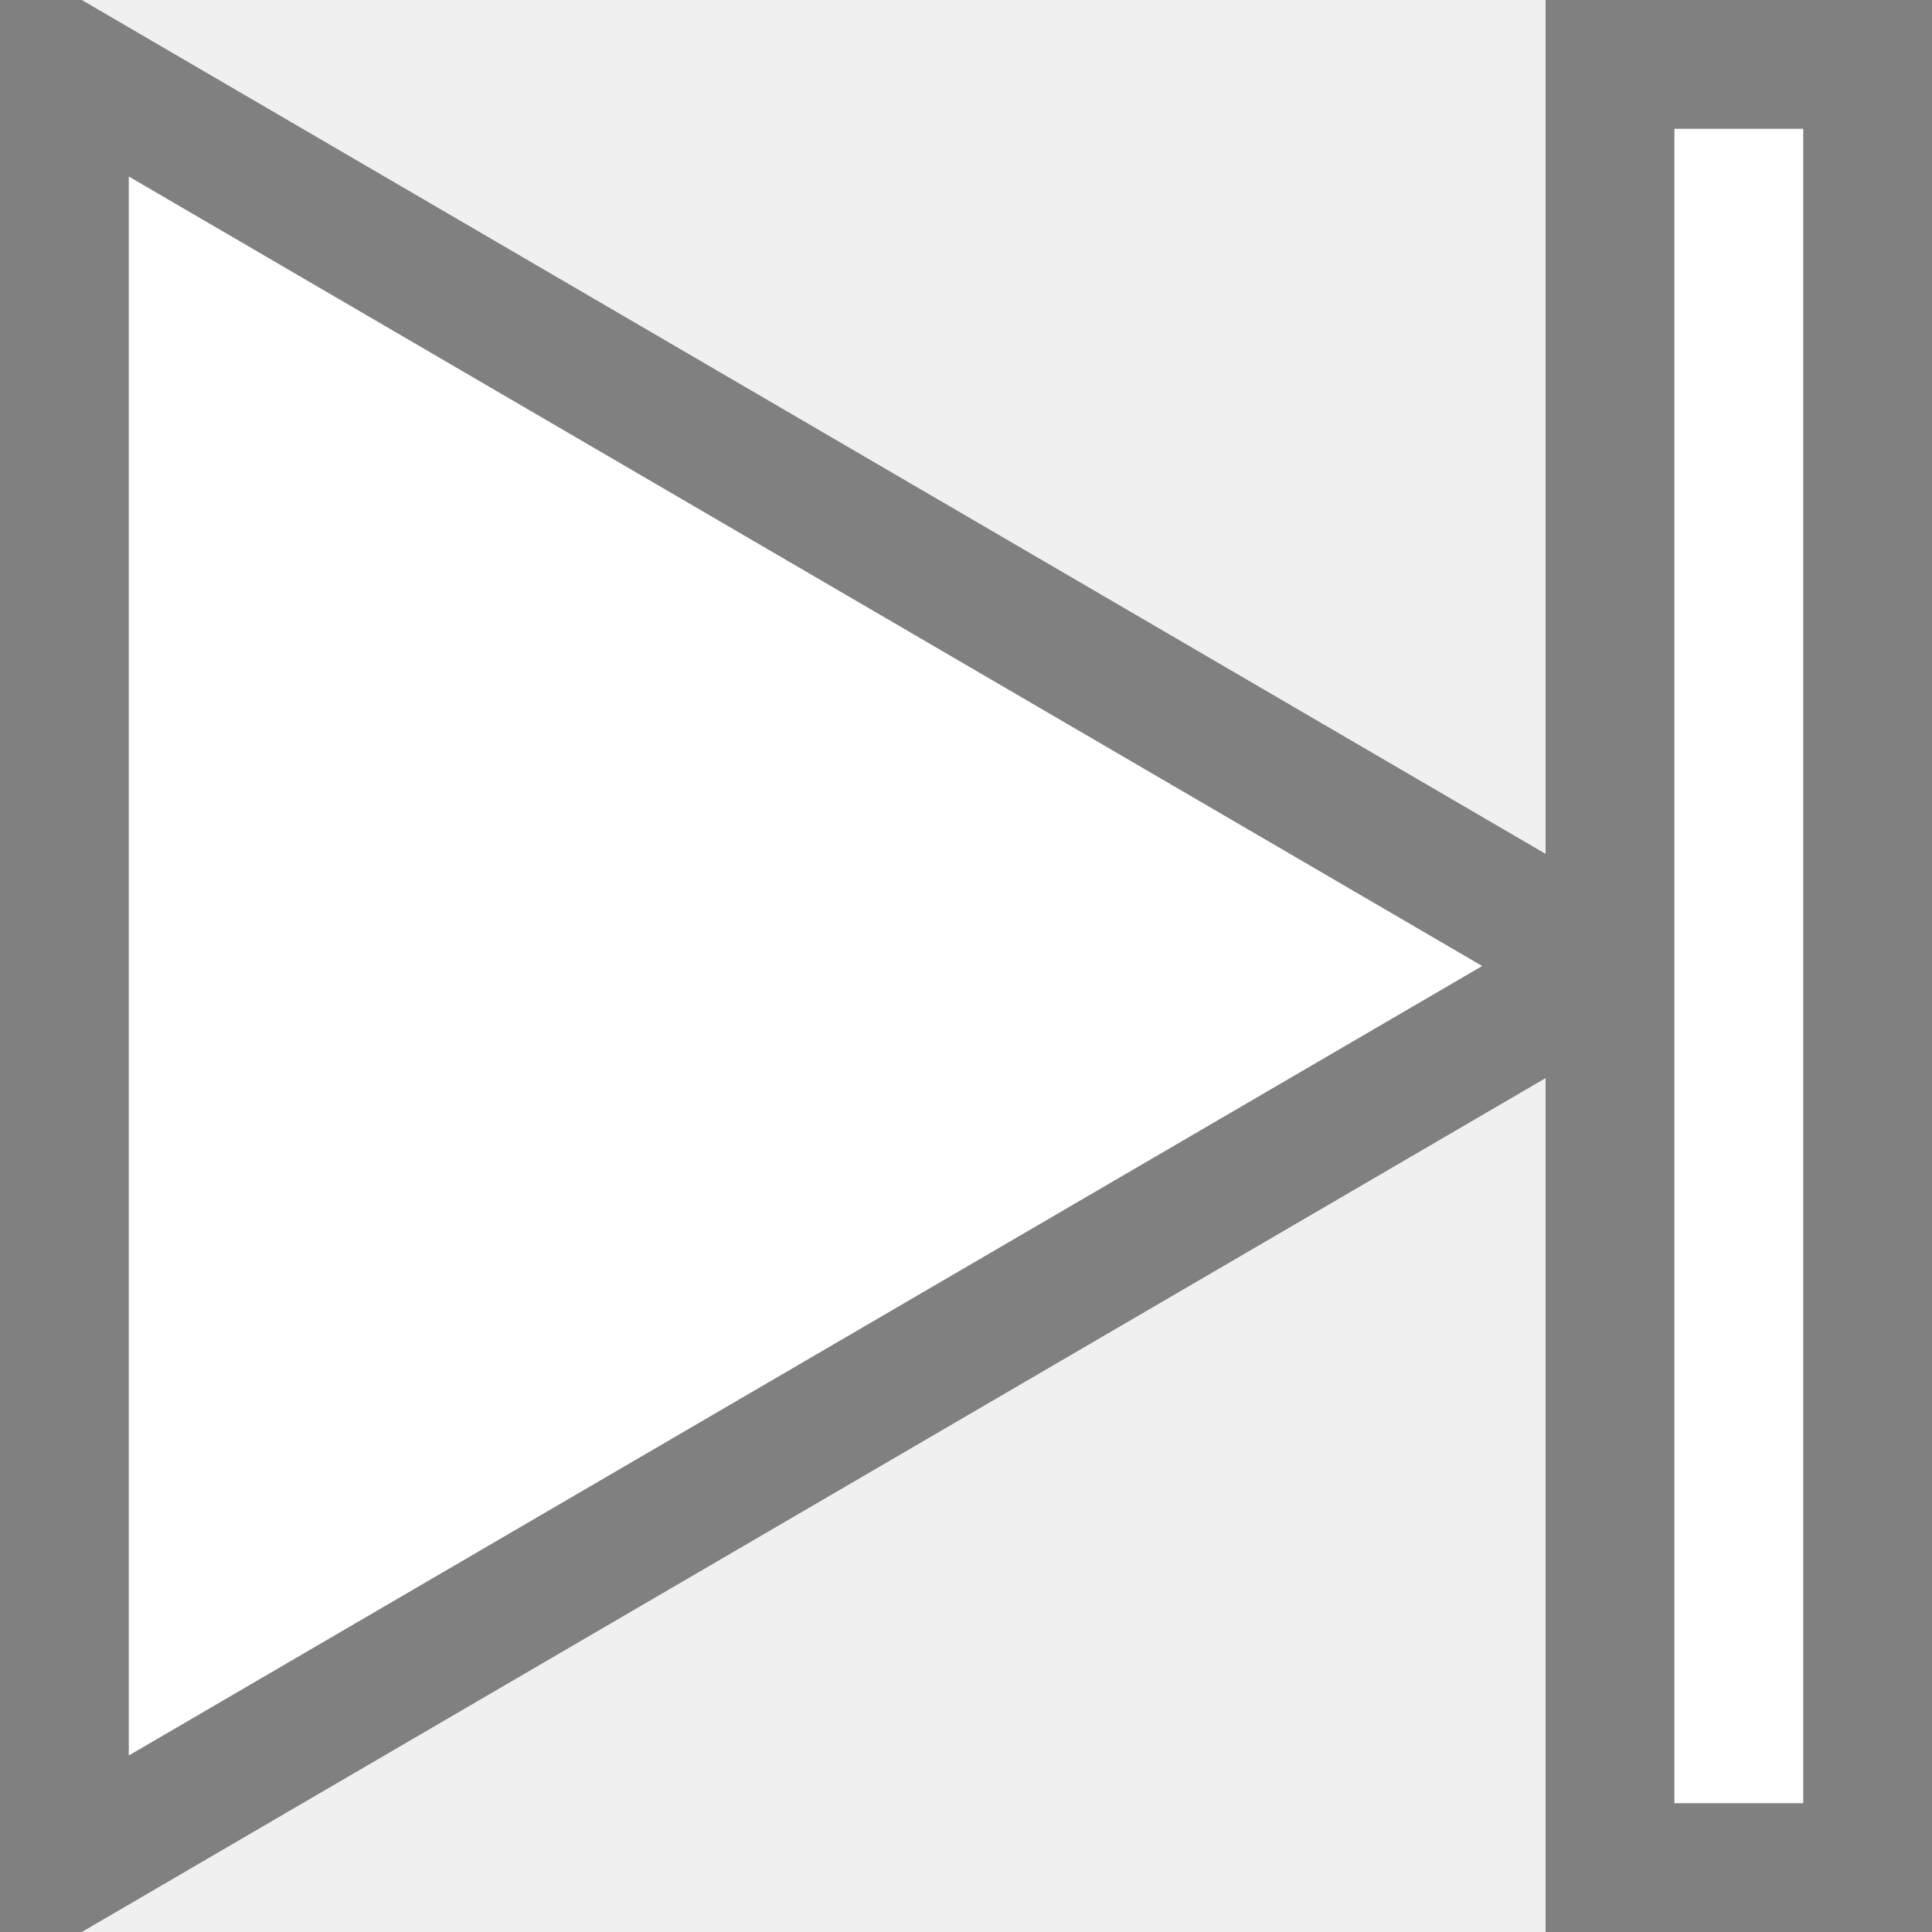
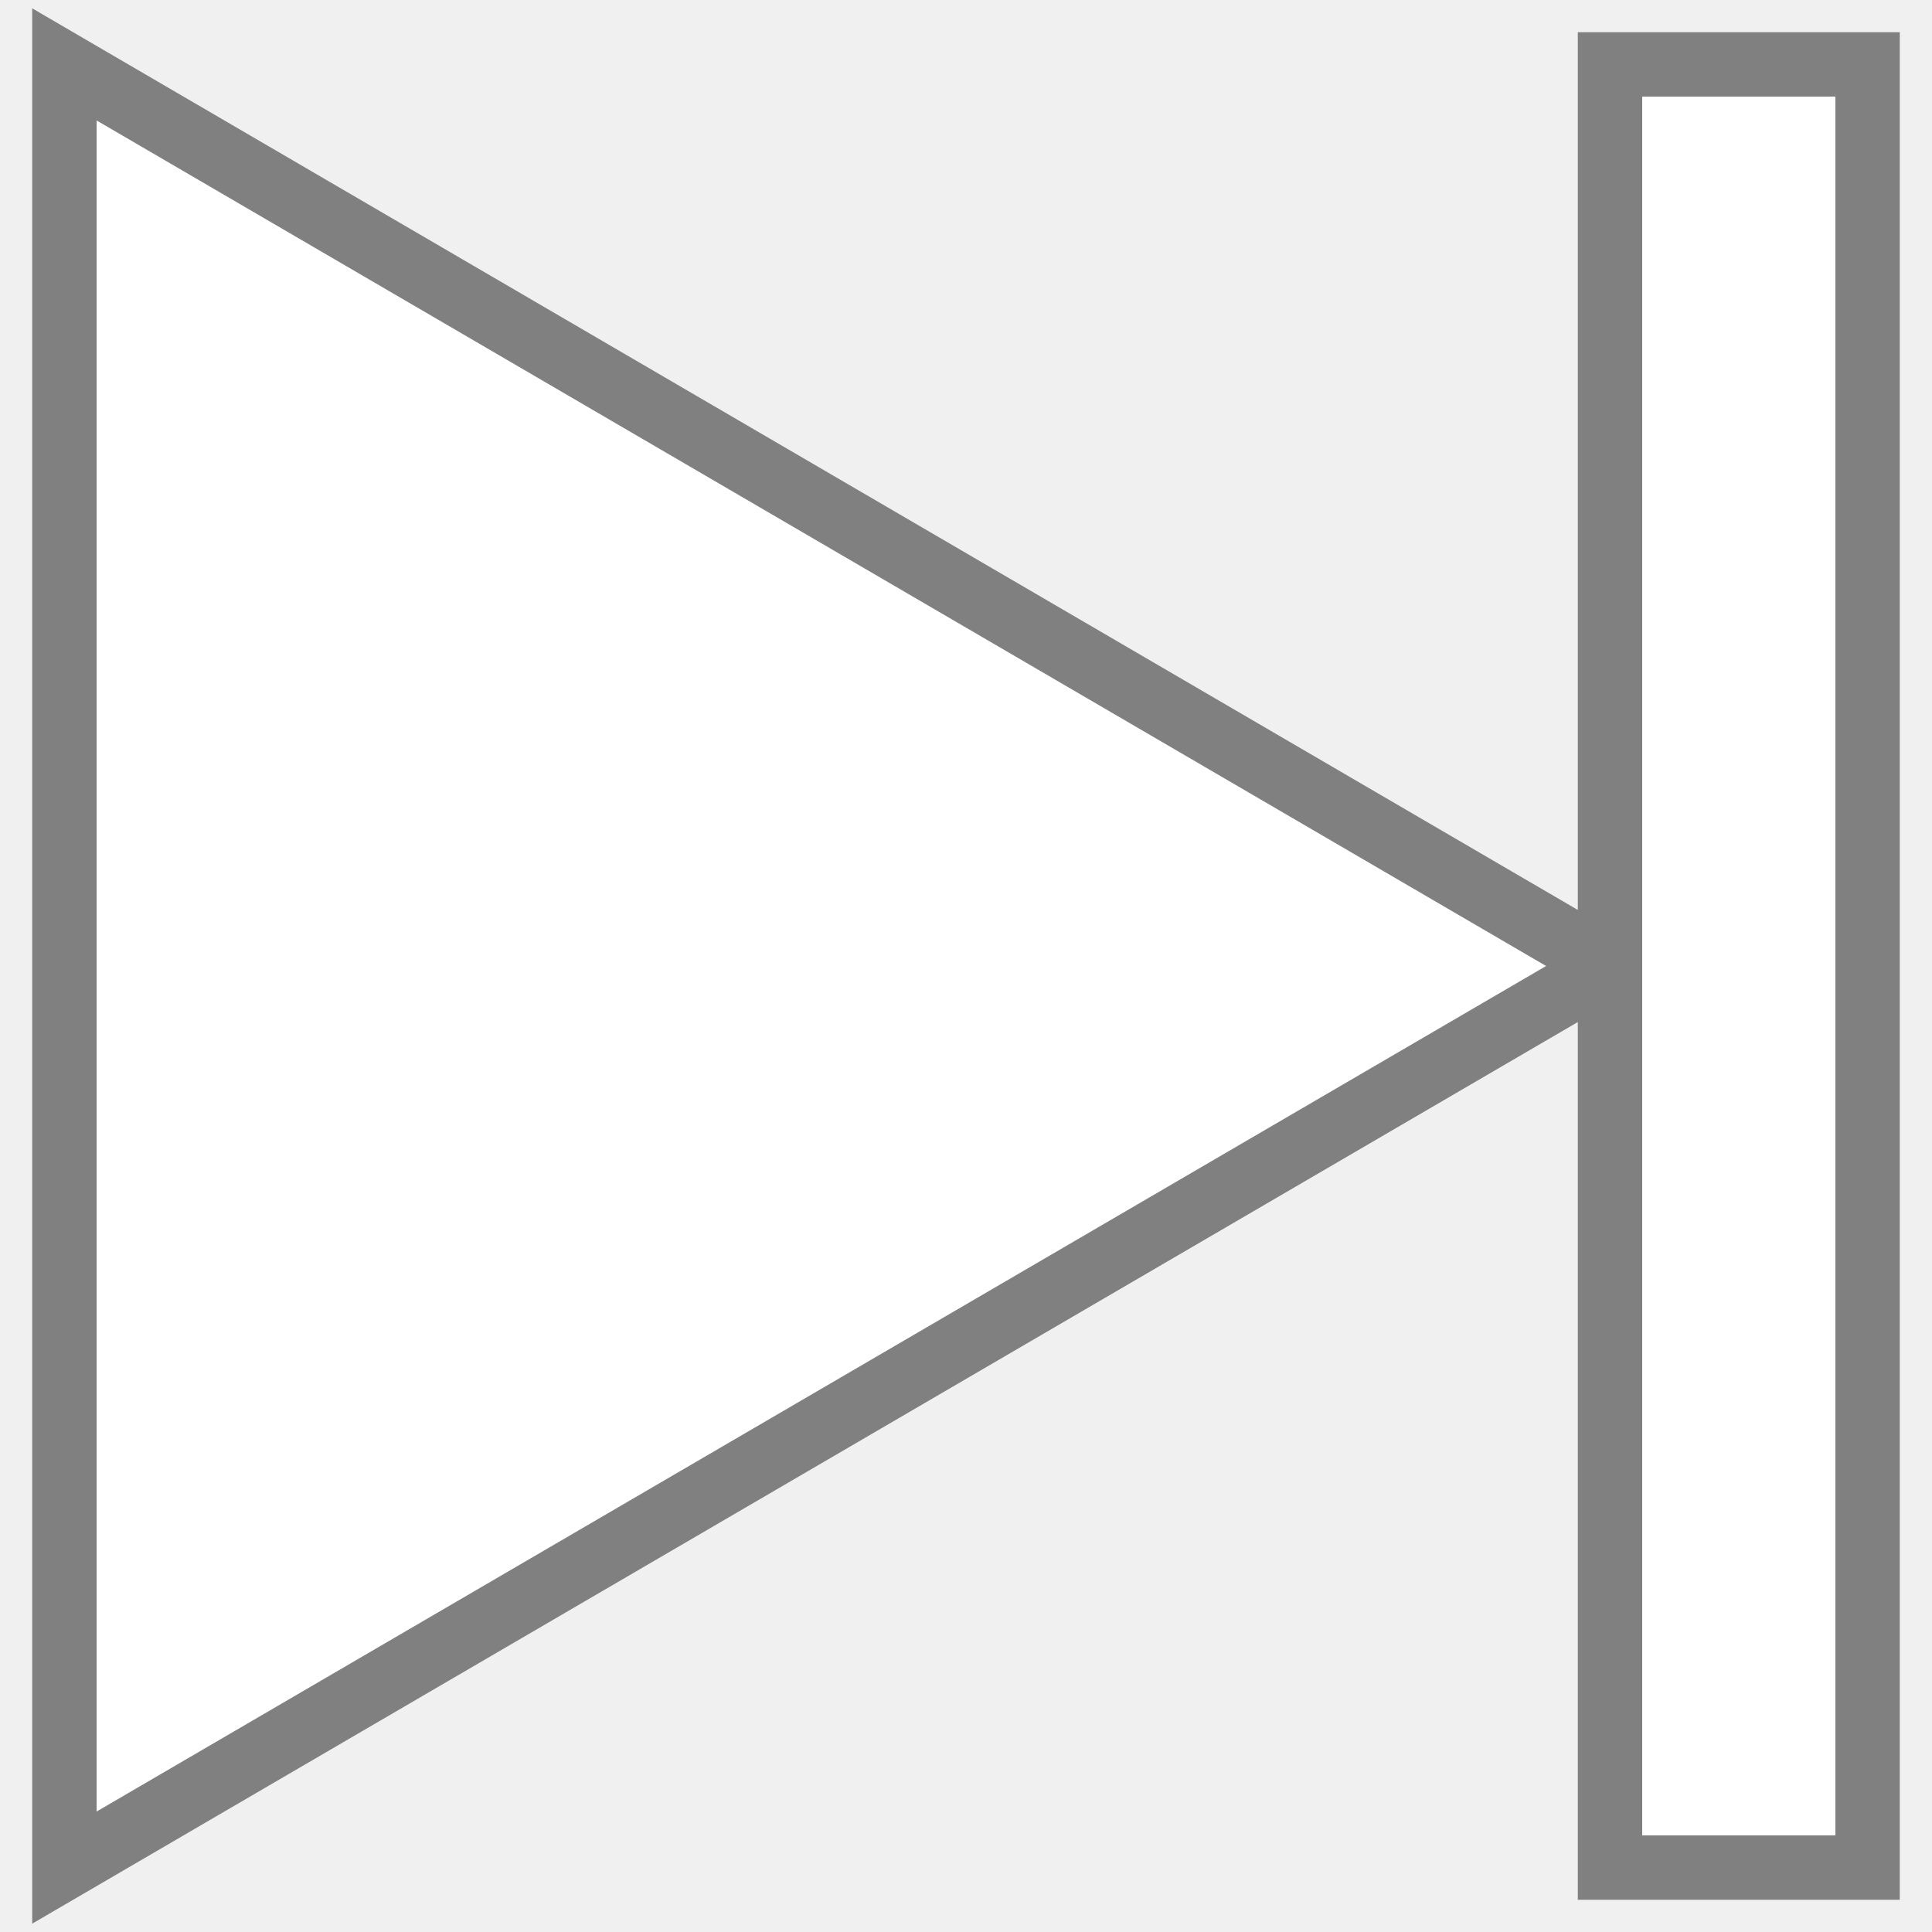
<svg xmlns="http://www.w3.org/2000/svg" version="1.1" width="30" height="30">
  <g>
-     <path d="M 1,1 L 25,15 25,1 29,1 29,29 25,29 25,15 1,29 Z" fill="white" stroke="gray" stroke-width="2" />
+     <path d="M 1,1 L 25,15 25,1 29,1 29,29 25,29 25,15 1,29 Z" fill="white" stroke="gray" stroke-width="1" />
  </g>
</svg>
